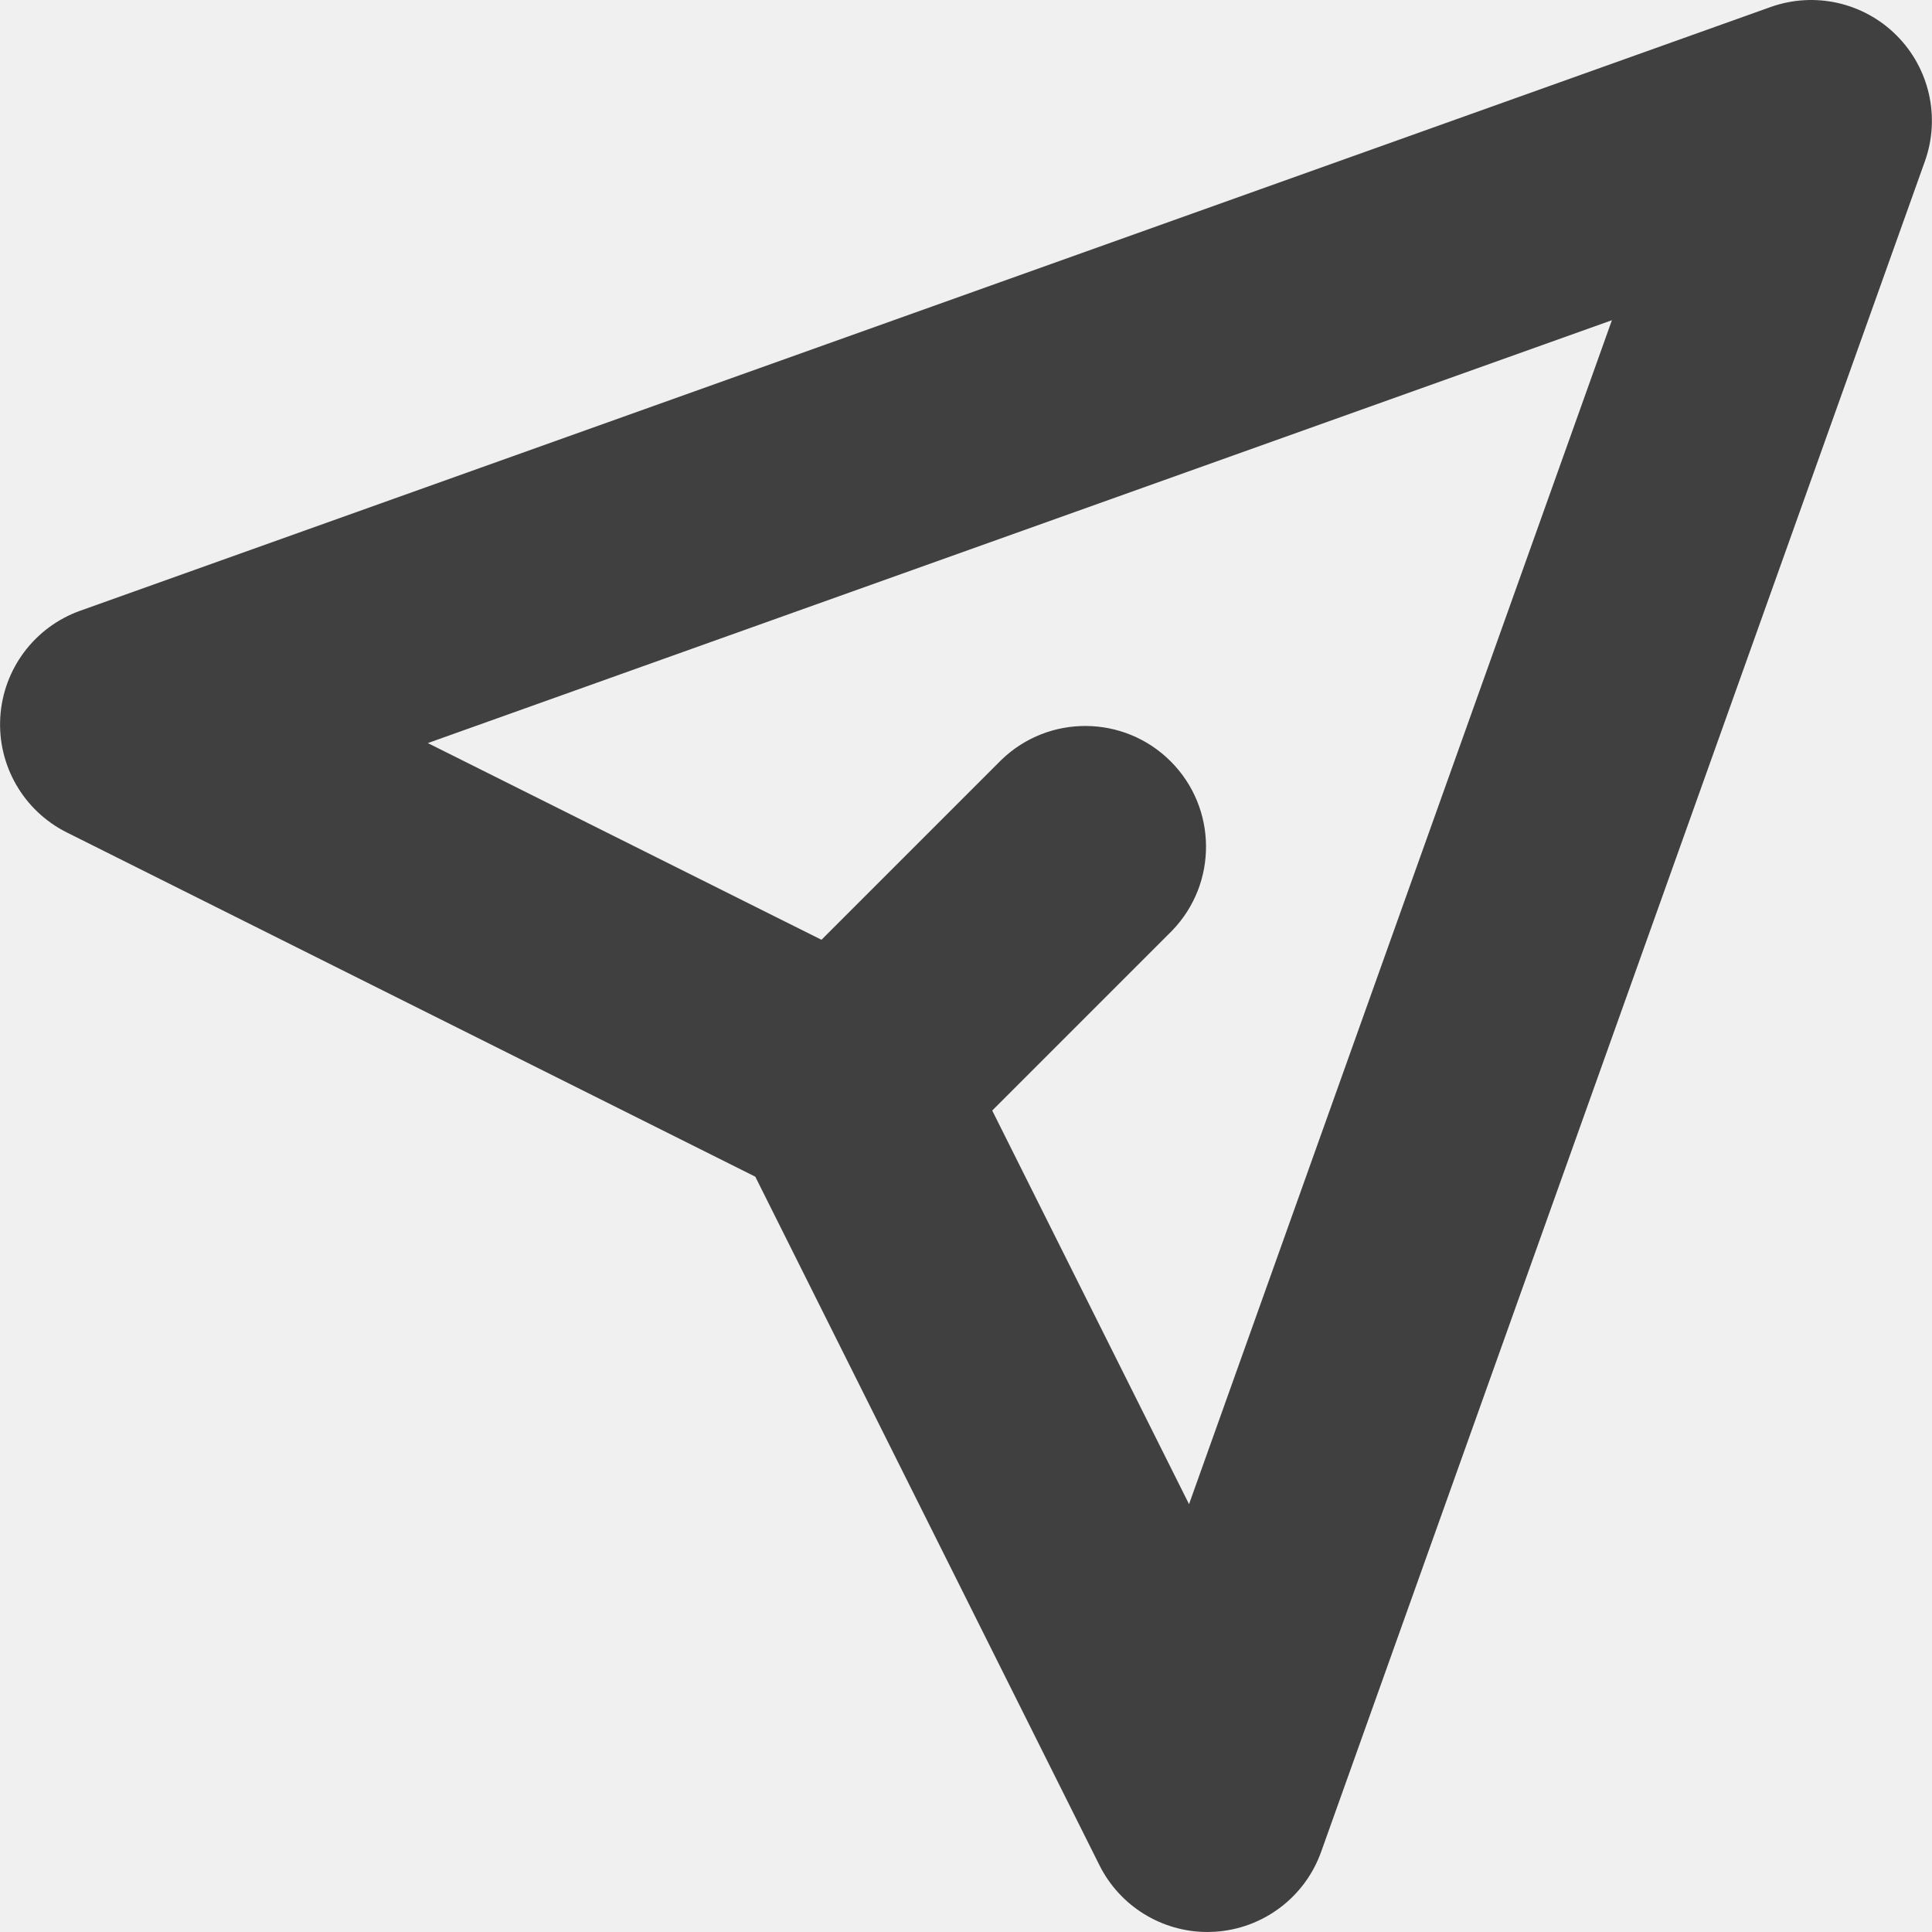
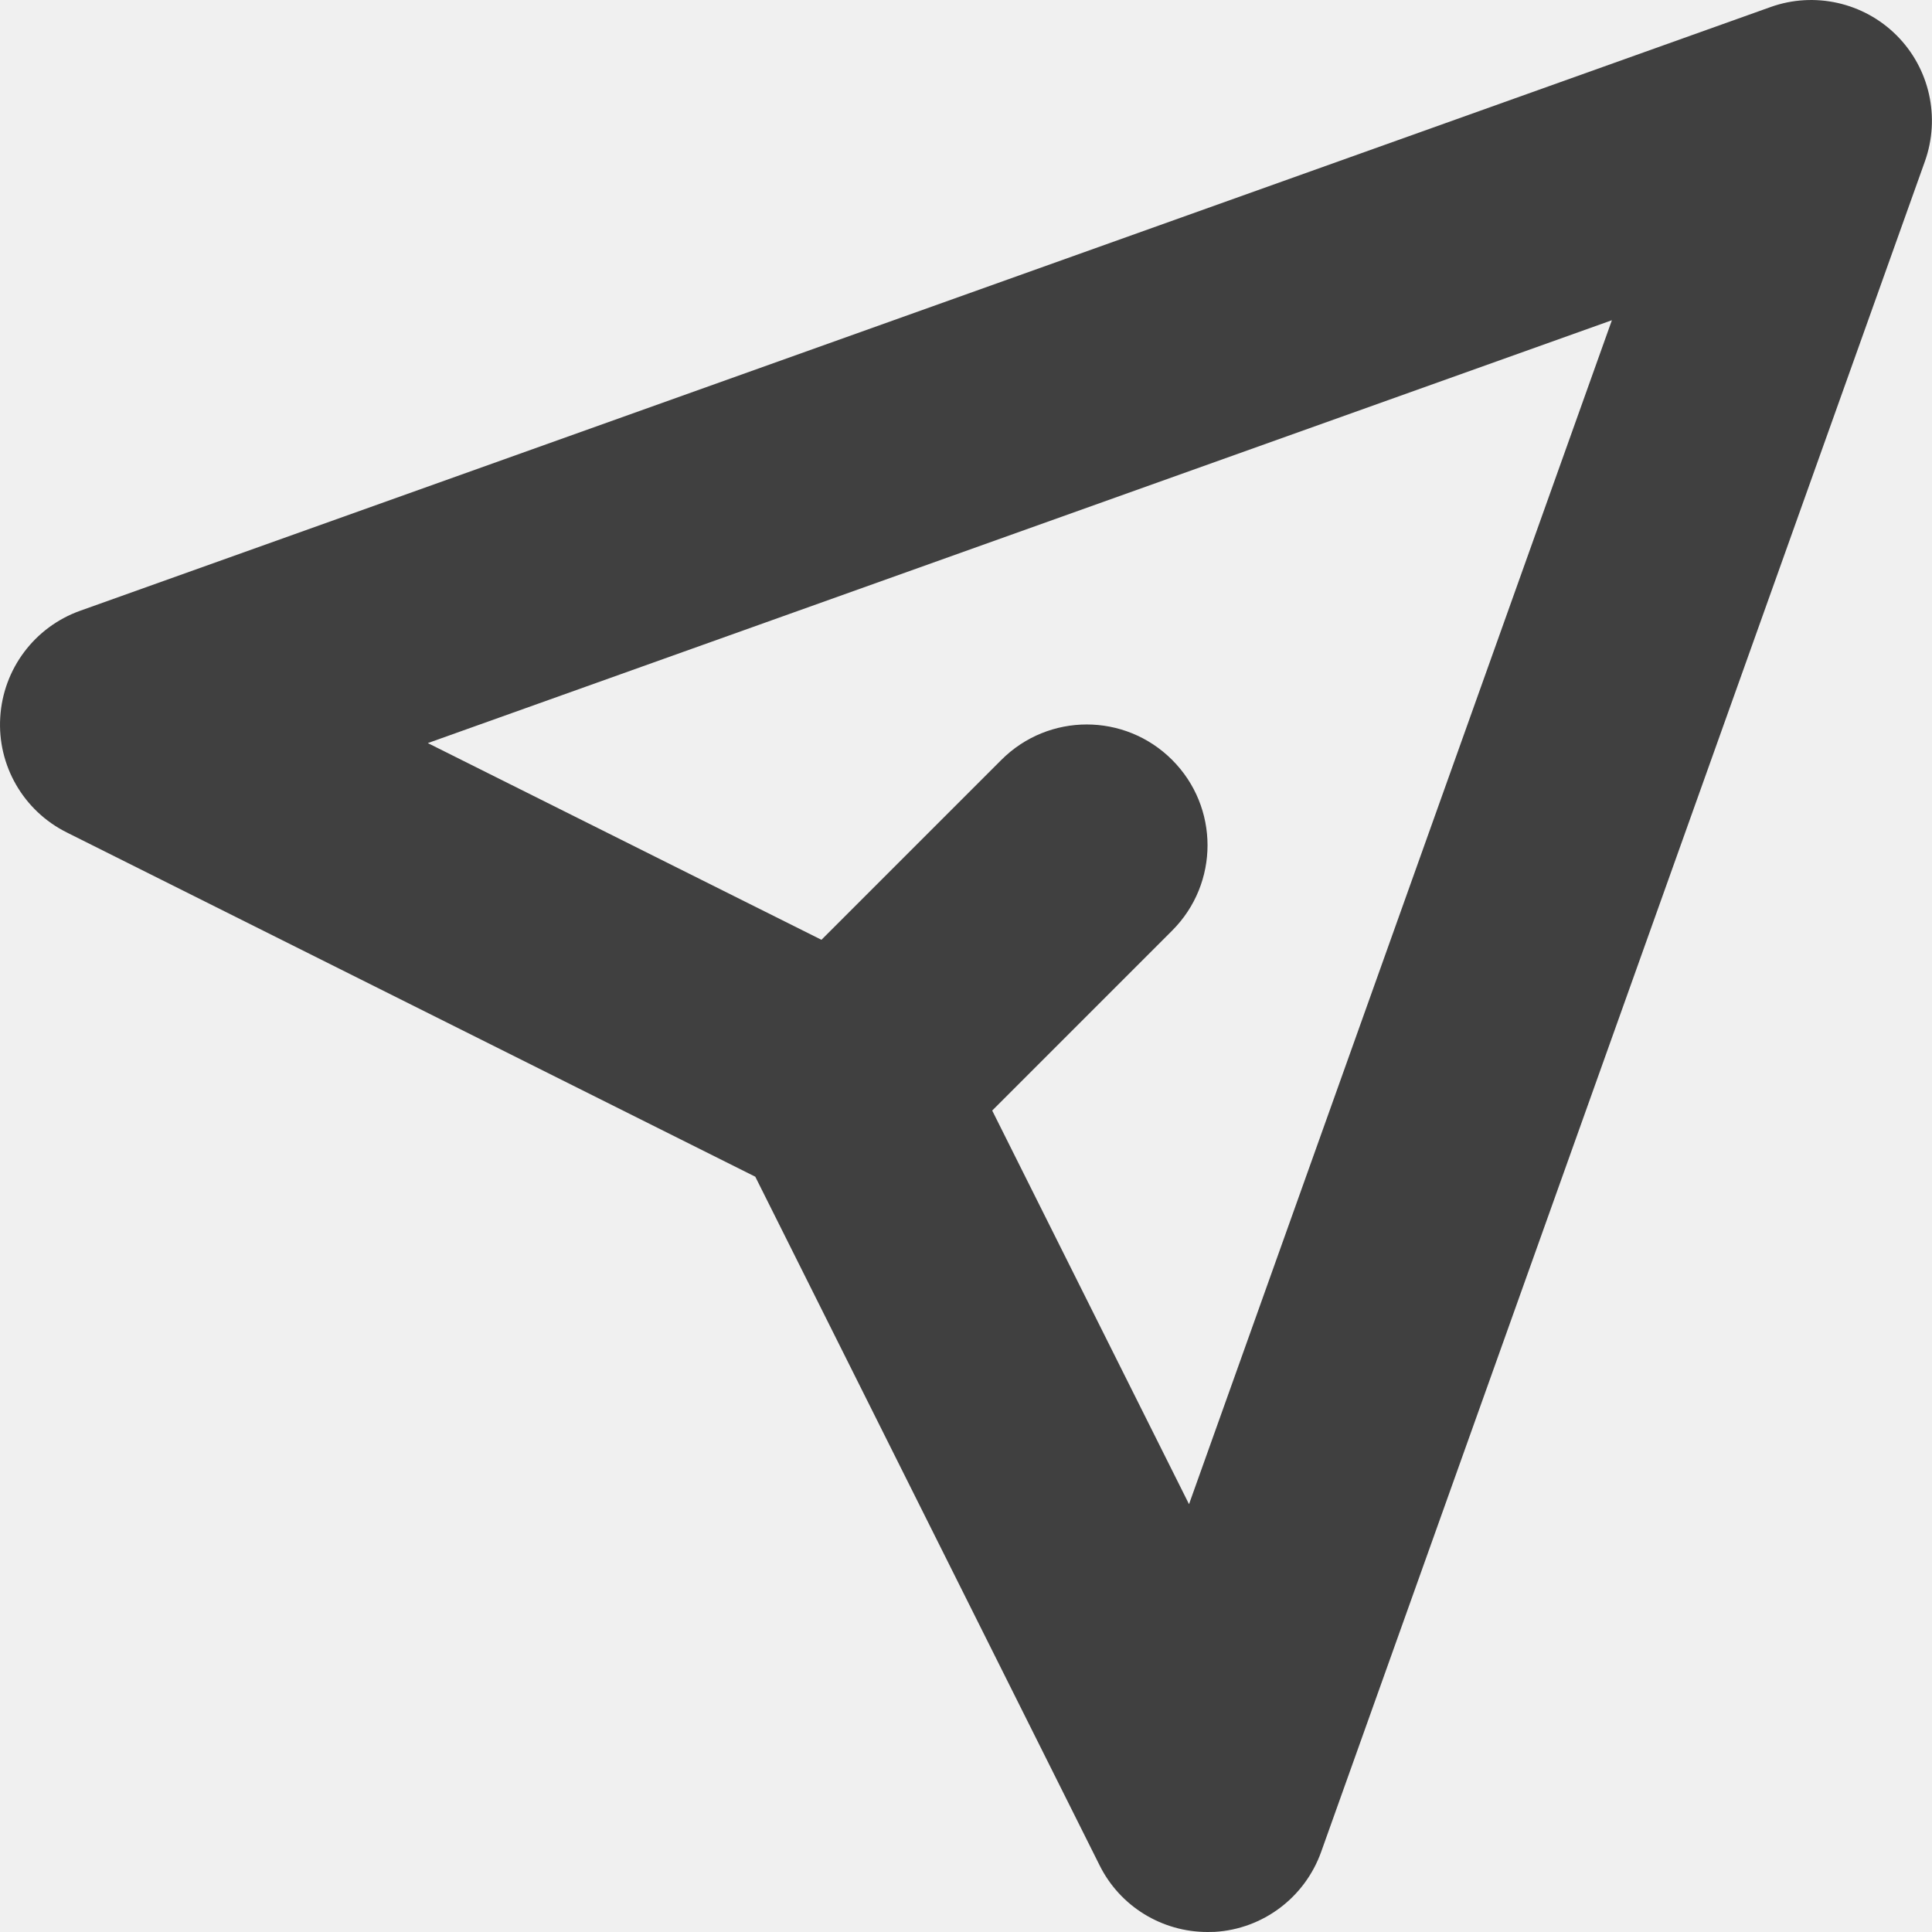
- <svg xmlns="http://www.w3.org/2000/svg" id="NEW_NO_Container" data-name="NEW NO Container" viewBox="0 0 16 16">
-   <defs>
-     <style>.cls-1{fill:#404040;}</style>
-   </defs>
-   <g id="icon-send">
-     <path class="cls-1" d="M10,16a1,1,0,0,1-.895-.553L6.255,9.745.553,6.894A1,1,0,0,1,.664,5.058l14-5a1,1,0,0,1,1.277,1.278l-5,14a1,1,0,0,1-.881.662C10.04,15.999,10.019,16,10,16ZM8.217,9.197l1.63,3.26,3.502-9.805L3.543,6.154l3.26,1.629,1.49-1.49a1,1,0,0,1,1.414,1.414Z" transform="translate(0.0001 -0.0001)" />
+ <svg xmlns="http://www.w3.org/2000/svg" version="1.1" x="0px" y="0px" viewBox="0 0 16 16" style="enable-background:new 0 0 16 16;" xml:space="preserve">
+   <style type="text/css">
+ 	.st0{display:none;}
+ 	.st1{display:inline;}
+ 	.st2{fill:#404040;}
+ 	.st3{fill:#FFFFFF;}
+ 	.st4{fill:none;}
+ 	.st5{opacity:0.3;fill:none;}
+ 	.st6{fill:#FF0000;}
+ 	.st7{fill-rule:evenodd;clip-rule:evenodd;fill:#404040;}
+ 	.st8{fill-rule:evenodd;clip-rule:evenodd;fill:#FFFFFF;}
+ 	.st9{fill-rule:evenodd;clip-rule:evenodd;fill:#2867B2;}
+ 	.st10{fill:#EE1376;}
+ 	.st11{fill:#1DA1F2;}
+ 	.st12{fill:#1877F2;}
+ 	.st13{display:inline;fill:none;}
+ 	.st14{display:inline;fill:#404040;}
+ 	.st15{display:inline;opacity:0.3;fill:none;}
+ 	.st16{display:inline;fill-rule:evenodd;clip-rule:evenodd;fill:#404040;}
+ 	.st17{fill:none;stroke:#404040;stroke-width:2;stroke-linecap:round;}
+ </style>
+   <g id="Outter_Container" class="st0">
+ </g>
+   <g id="NEW" class="st0">
+ </g>
+   <g id="NEW_NO_Container">
+     <g id="icon-send_2_">
+       <g>
+         <path class="st2" d="M10,16c-0.377,0-0.725-0.212-0.894-0.553L6.255,9.745L0.553,6.894     C0.194,6.715-0.023,6.339,0.002,5.94C0.026,5.54,0.286,5.193,0.664,5.058l14-5     c0.361-0.129,0.769-0.039,1.043,0.235c0.273,0.273,0.364,0.679,0.234,1.044l-5,14     c-0.135,0.377-0.481,0.638-0.881,0.662C10.04,15.999,10.019,16,10,16z M8.217,9.197l1.63,3.26     l3.502-9.805l-9.806,3.502l3.26,1.629l1.49-1.49c0.391-0.391,1.023-0.391,1.414,0s0.391,1.023,0,1.414     L8.217,9.197z" />
+       </g>
+     </g>
  </g>
</svg>
